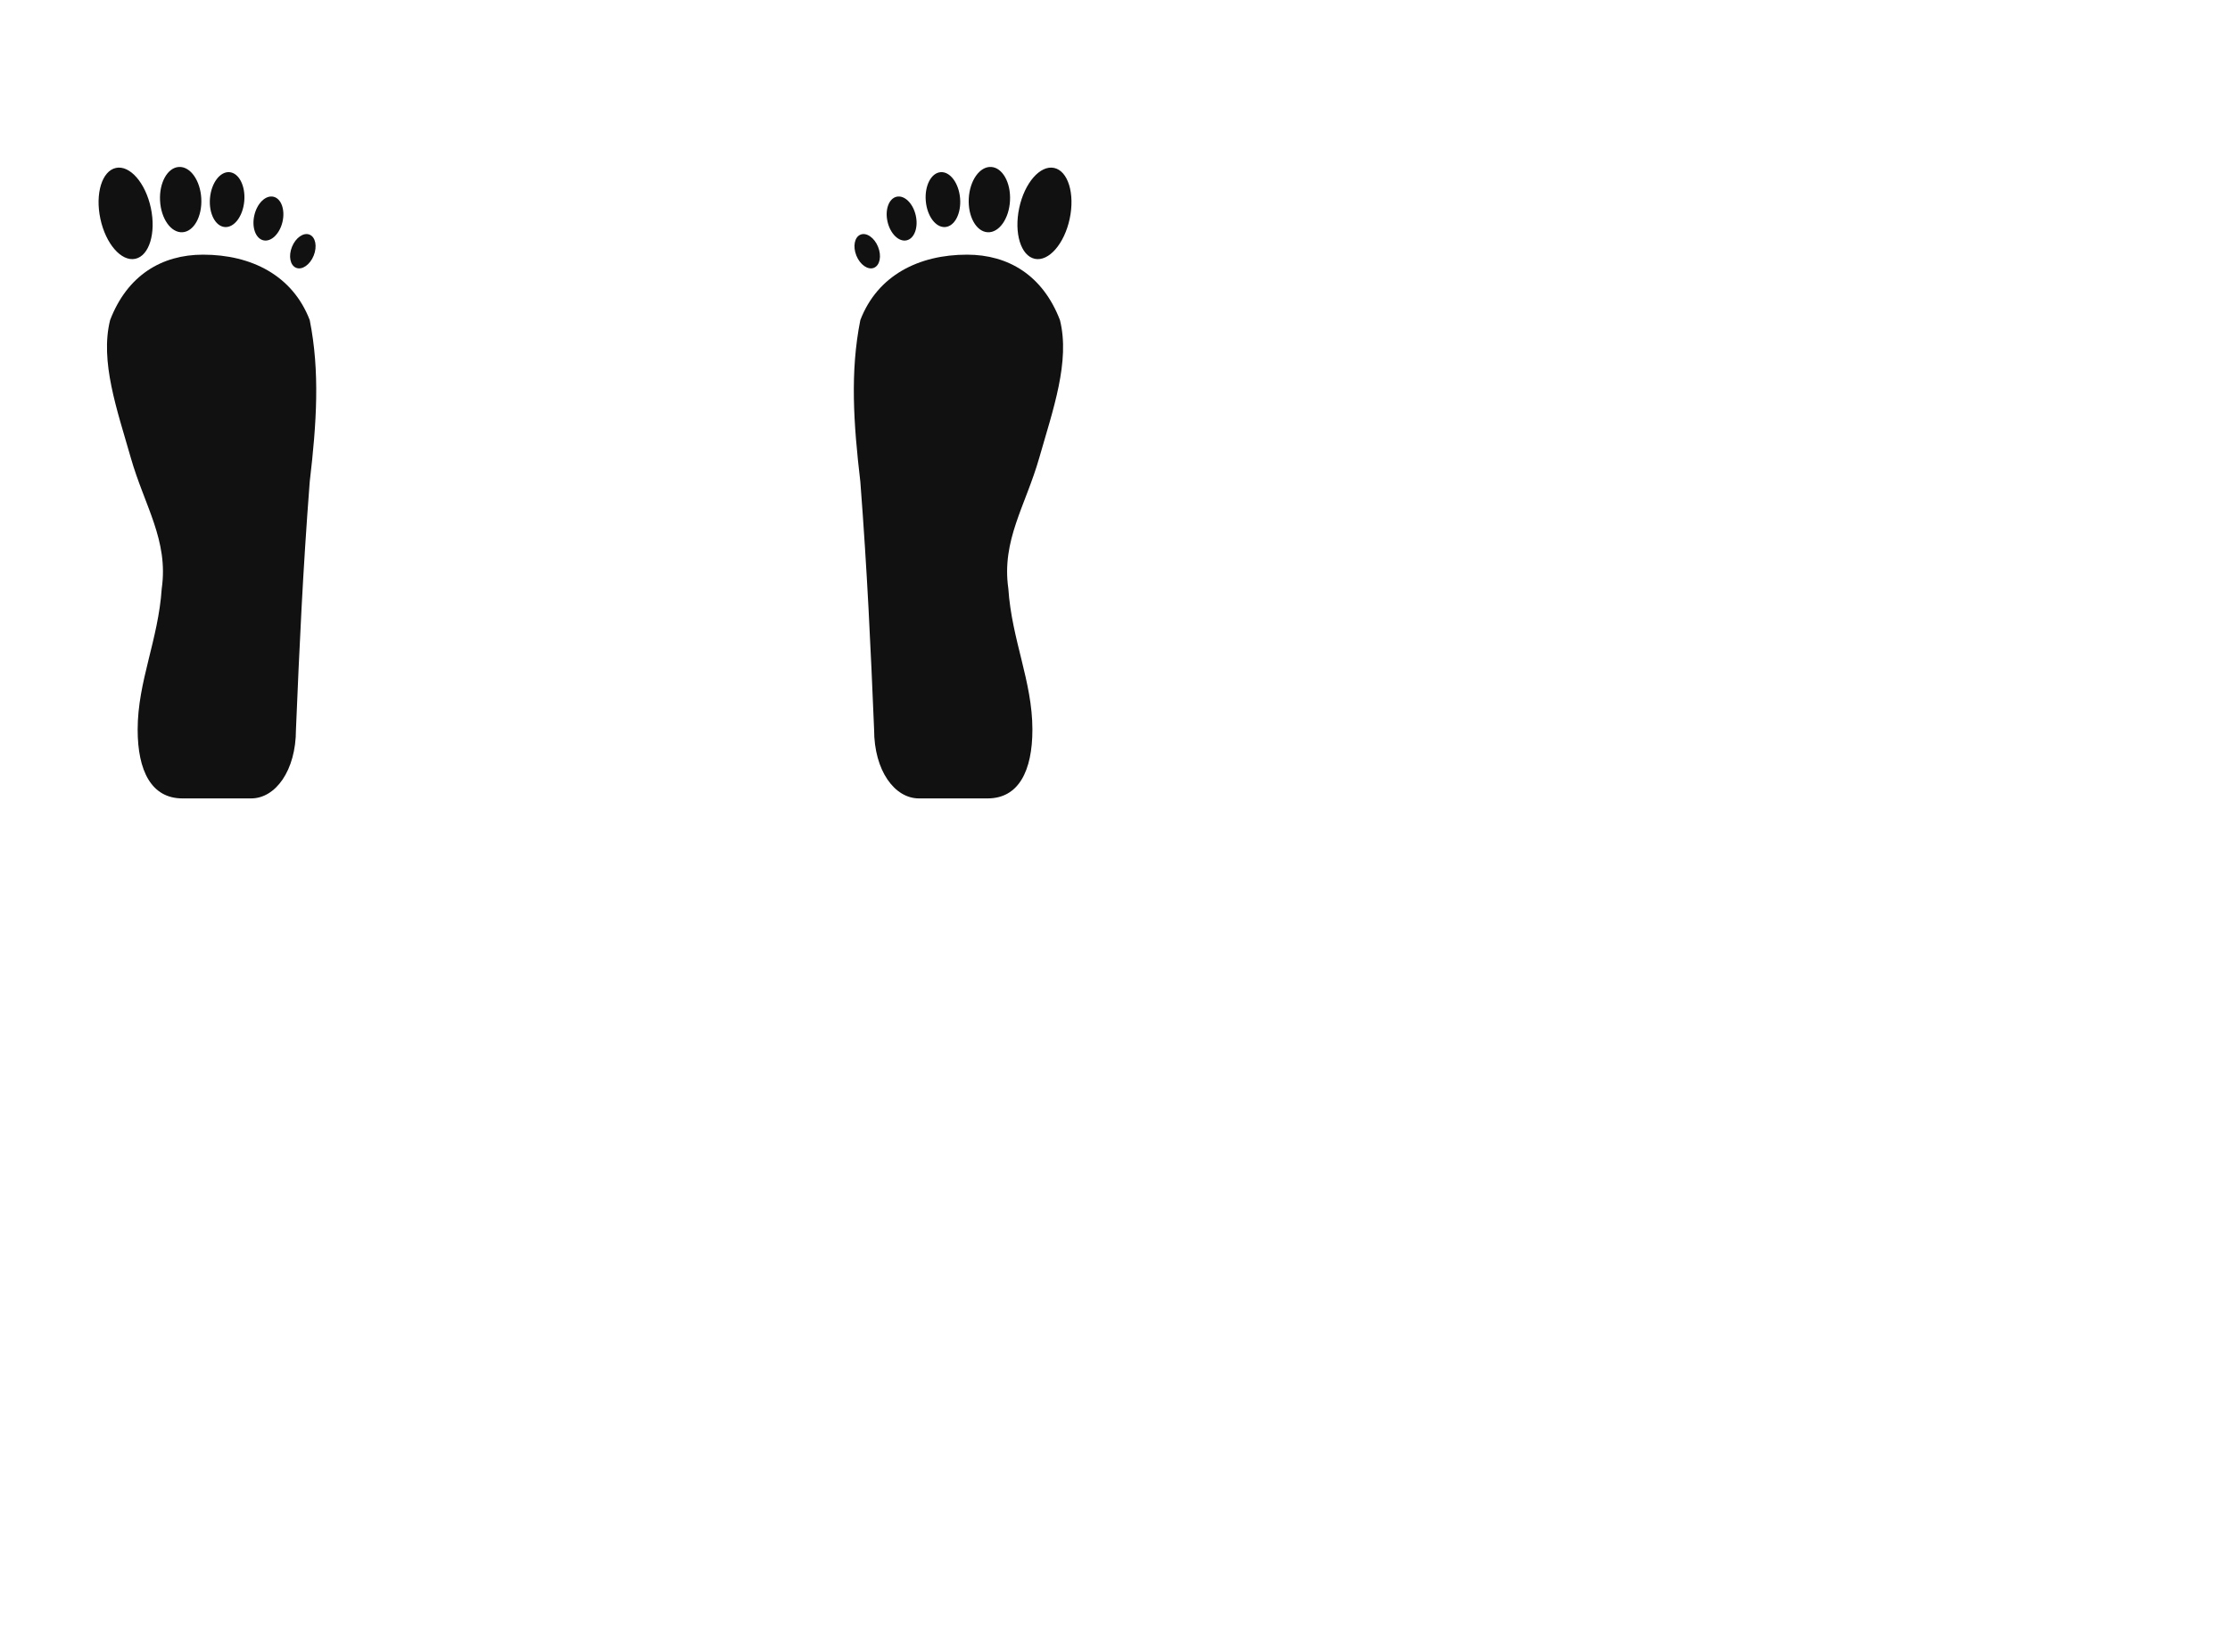
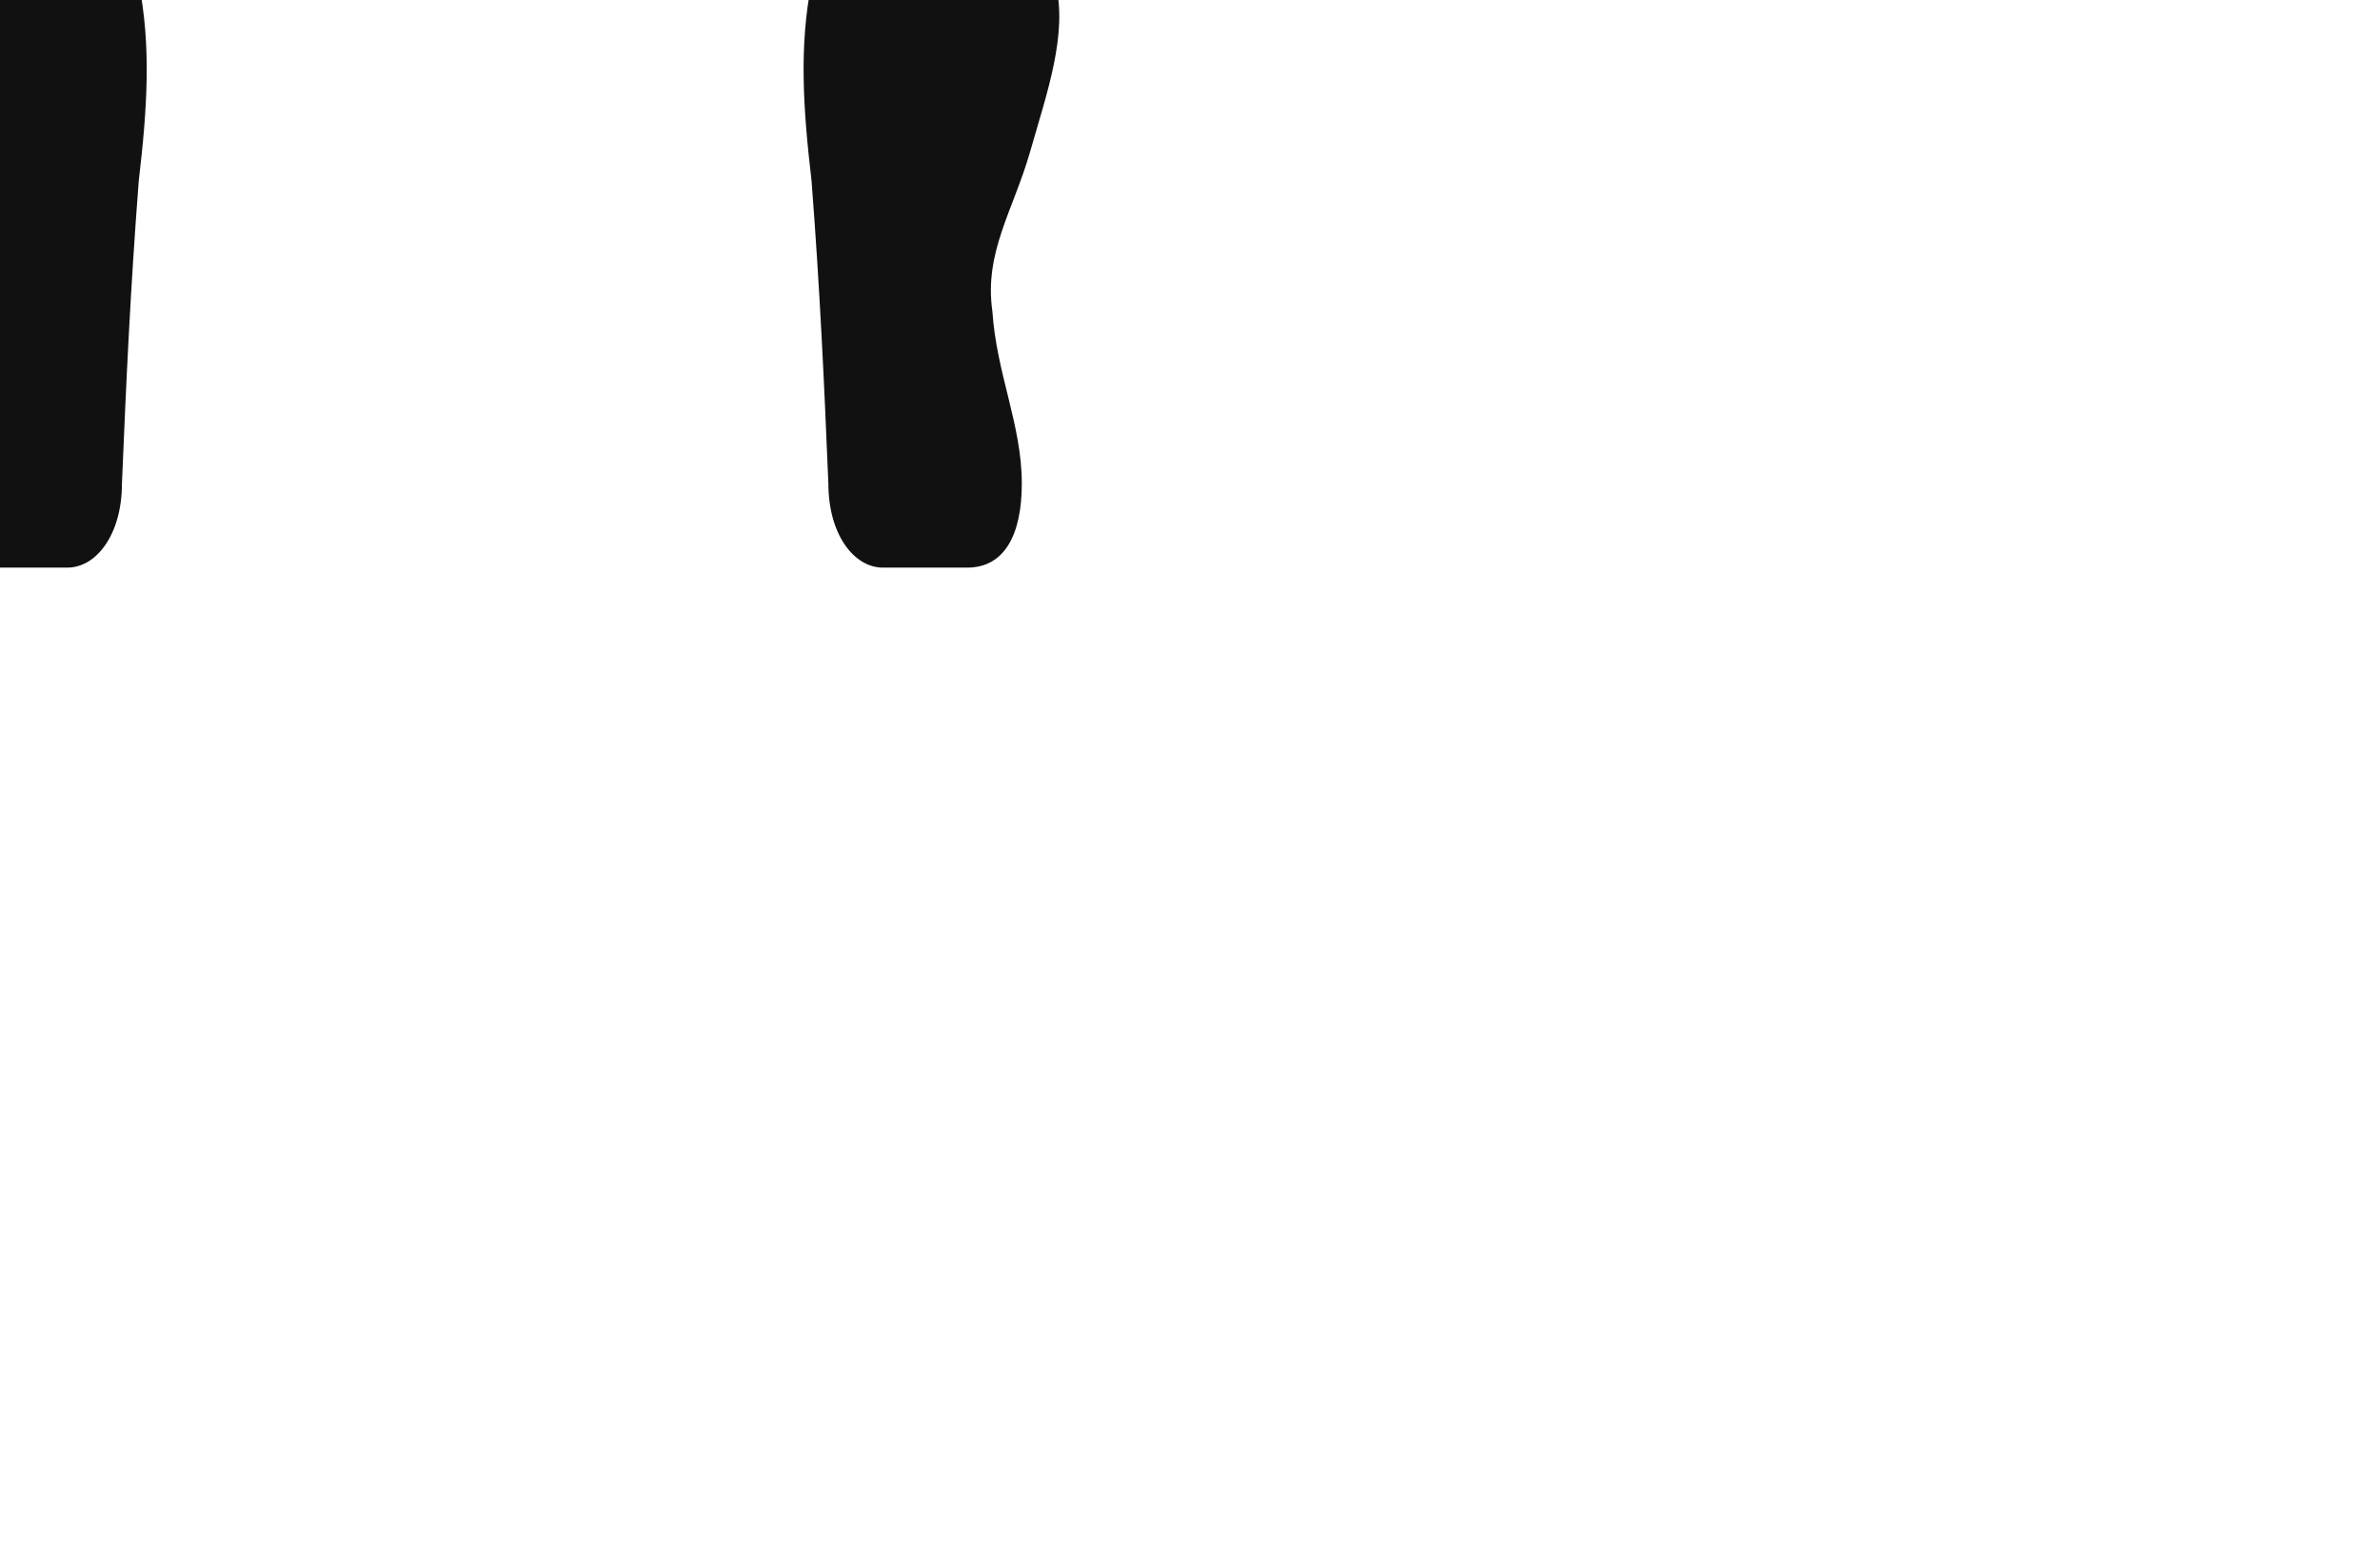
- <svg xmlns="http://www.w3.org/2000/svg" viewBox="0 0 648 480" width="1296" height="960">
+ <svg xmlns="http://www.w3.org/2000/svg" viewBox="57 97 566 367" width="566" height="367">
  <defs>
    <g id="foot-r" fill="#111111">
      <path d="M 45 224                C 36 224 32 216 32 204                C 32 190 38 178 39 163                C 41 149 34 139 30 125                C 26 111 21 97 24 85                C 29 72 39 66 51 66                C 65 66 77 72 82 85                C 85 100 84 115 82 132                C 80 158 79 180 78 204                C 78 216 72 224 65 224                Z" />
      <ellipse cx="28.5" cy="54" rx="7.5" ry="13.5" transform="rotate(-12 28.5 54)" />
      <ellipse cx="44.5" cy="50" rx="6" ry="9.5" transform="rotate(-3 44.5 50)" />
      <ellipse cx="58" cy="50" rx="5" ry="8" transform="rotate(5 58 50)" />
      <ellipse cx="70" cy="55.5" rx="4.2" ry="6.5" transform="rotate(13 70 55.5)" />
      <ellipse cx="80" cy="65" rx="3.4" ry="5.2" transform="rotate(22 80 65)" />
    </g>
    <g id="foot-l">
      <use href="#foot-r" transform="translate(100 0) scale(-1 1)" />
    </g>
  </defs>
  <use href="#foot-r" transform="translate(8 8)" />
  <use href="#foot-l" transform="translate(232 8)" />
</svg>
